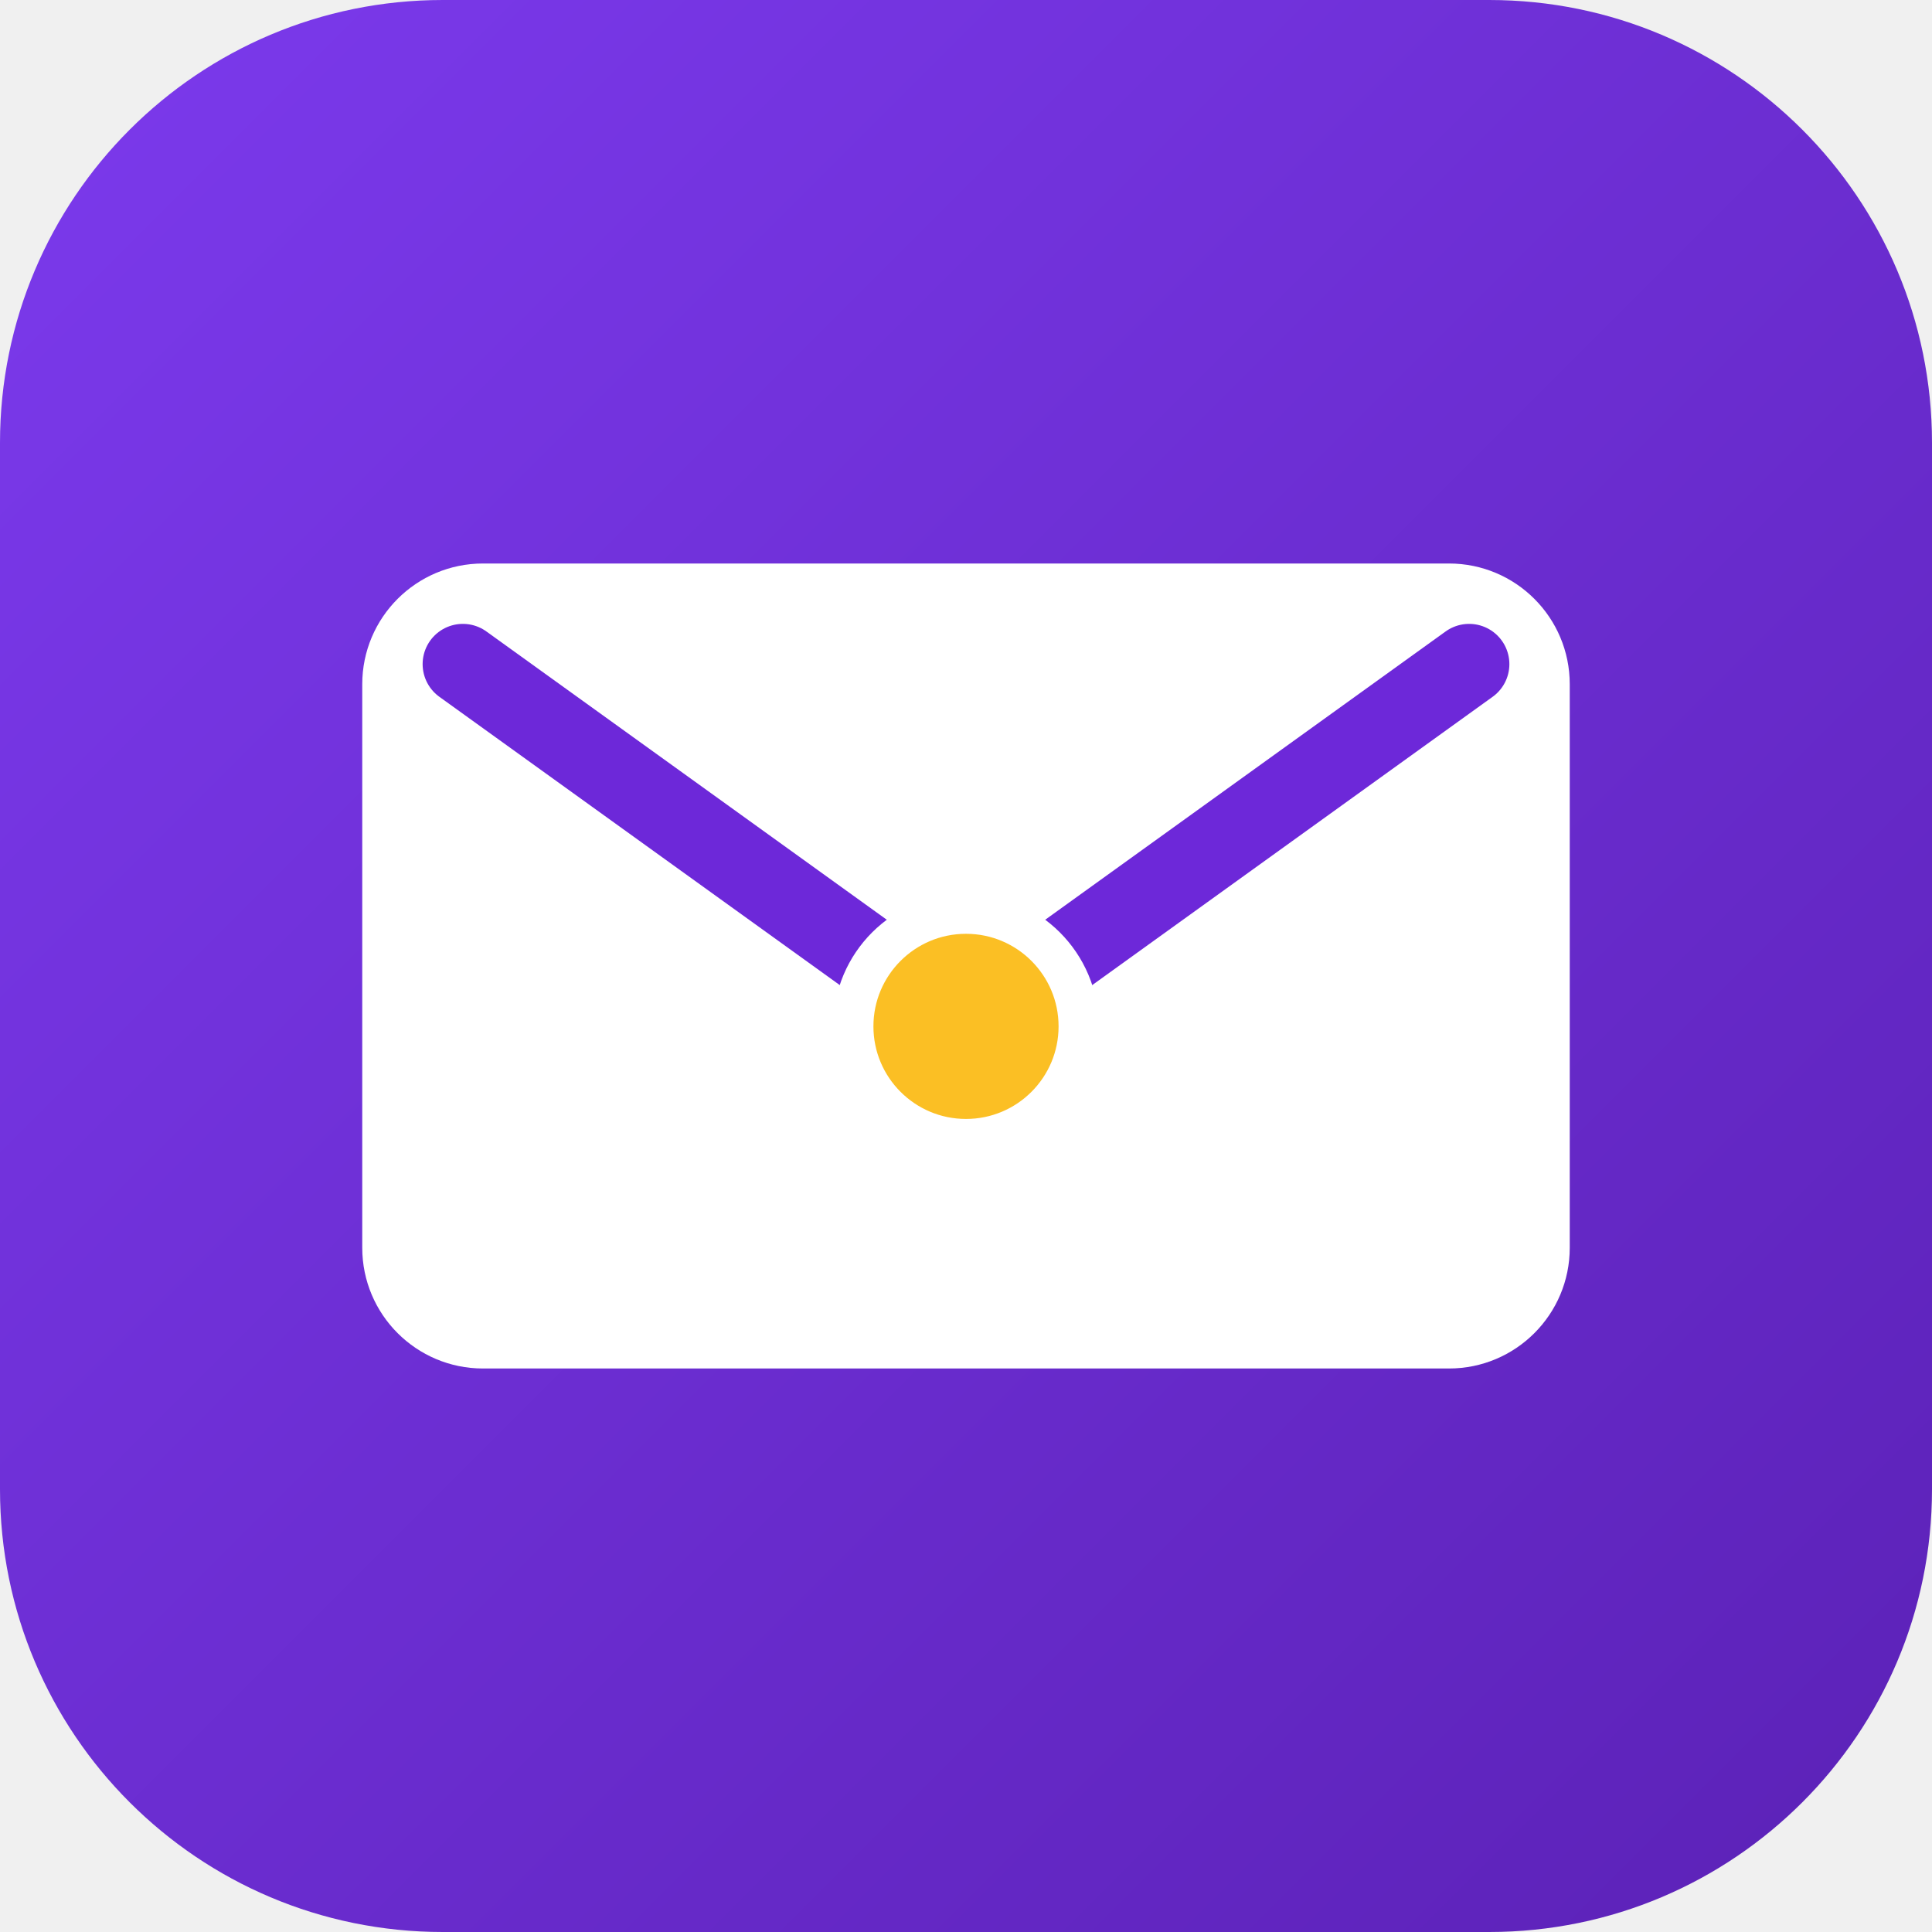
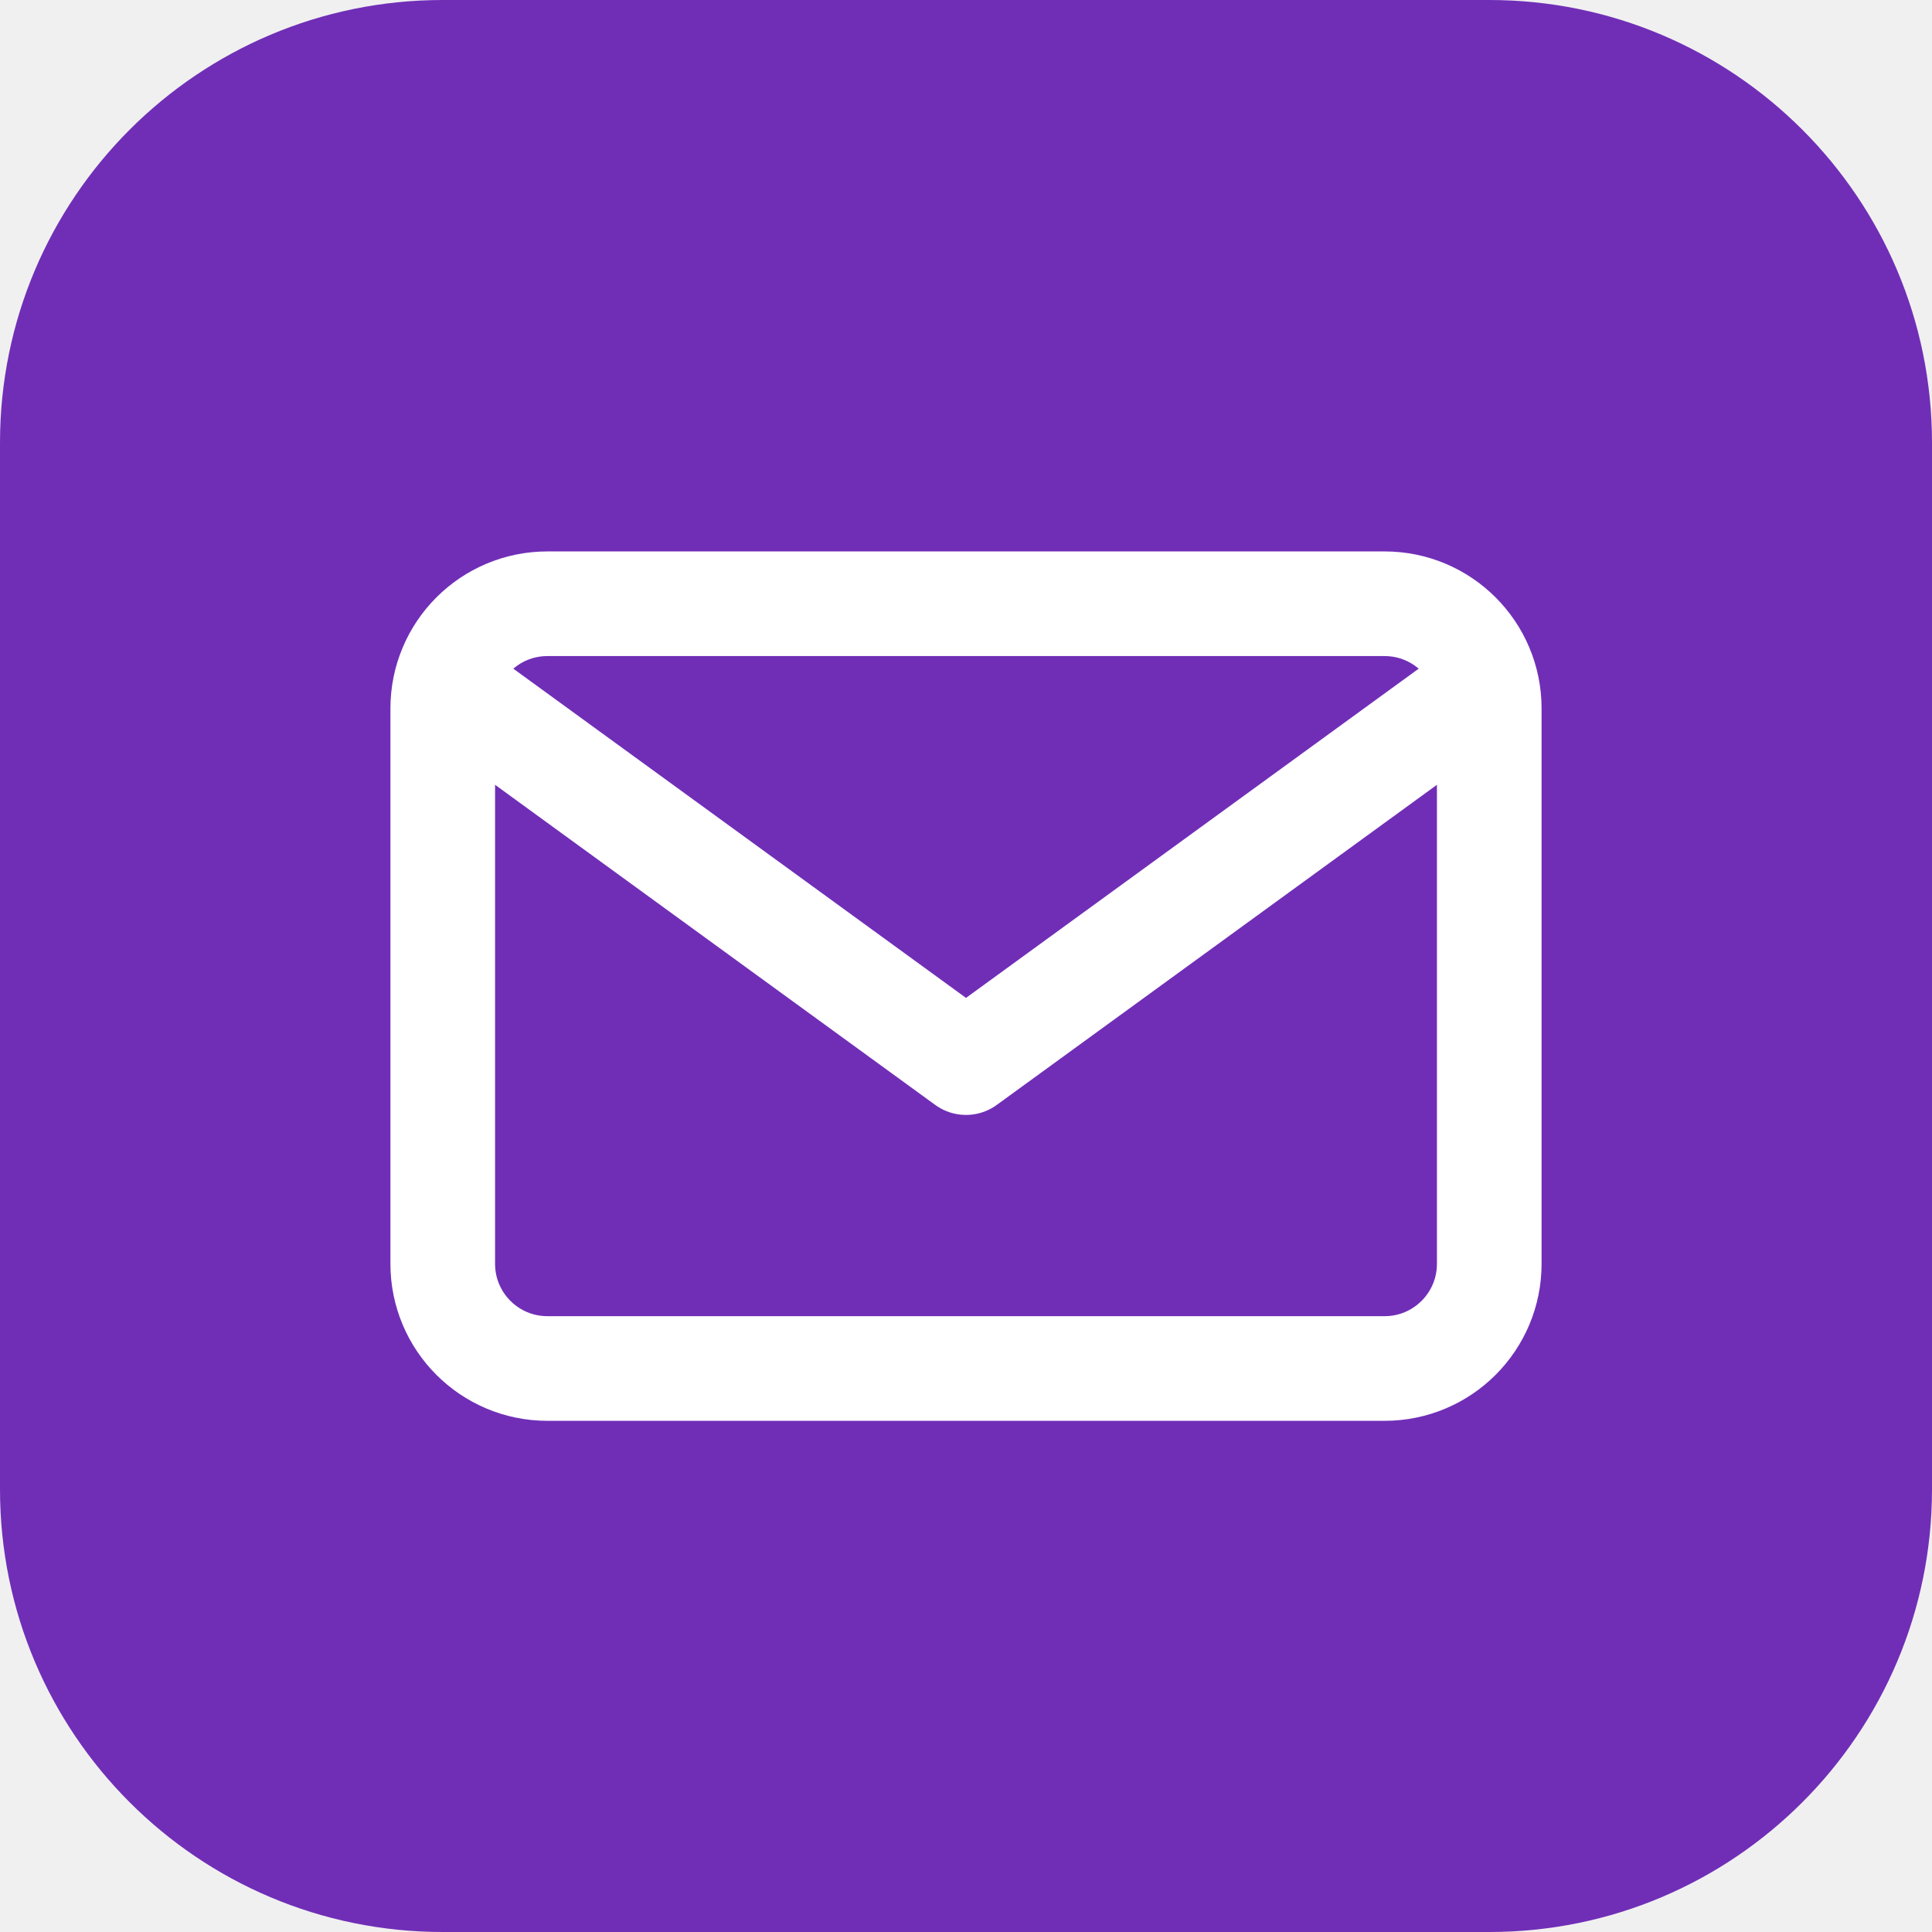
- <svg xmlns="http://www.w3.org/2000/svg" viewBox="0 0 48 48">
-   <defs>
-     <linearGradient id="pmg" x1="0" y1="0" x2="1" y2="1">
-       <stop offset="0" stop-color="#7C3AED" />
-       <stop offset="1" stop-color="#5B21B6" />
-     </linearGradient>
-   </defs>
-   <rect width="48" height="48" rx="11" fill="url(#pmg)" />
-   <rect x="9" y="14" width="30" height="20" rx="3" fill="#ffffff" />
-   <path d="M11.5 16.5 L24 25.5 L36.5 16.5" fill="none" stroke="#6D28D9" stroke-width="2" stroke-linecap="round" stroke-linejoin="round" />
-   <circle cx="24" cy="25.5" r="2.8" fill="#FBBF24" stroke="#ffffff" stroke-width="1" />
+ <svg xmlns="http://www.w3.org/2000/svg" viewBox="0 0 48 48" role="img" aria-label="Postmarrow">
+   <rect width="48" height="48" rx="11" fill="#702EB7" />
+   <g fill="none" stroke="#fff" stroke-width="2.6" stroke-linecap="round" stroke-linejoin="round">
+     <rect x="11" y="15" width="26" height="19" rx="2.6" />
+     <path d="M11.9 17.6 24 26.4 36.1 17.6" />
+   </g>
</svg>
